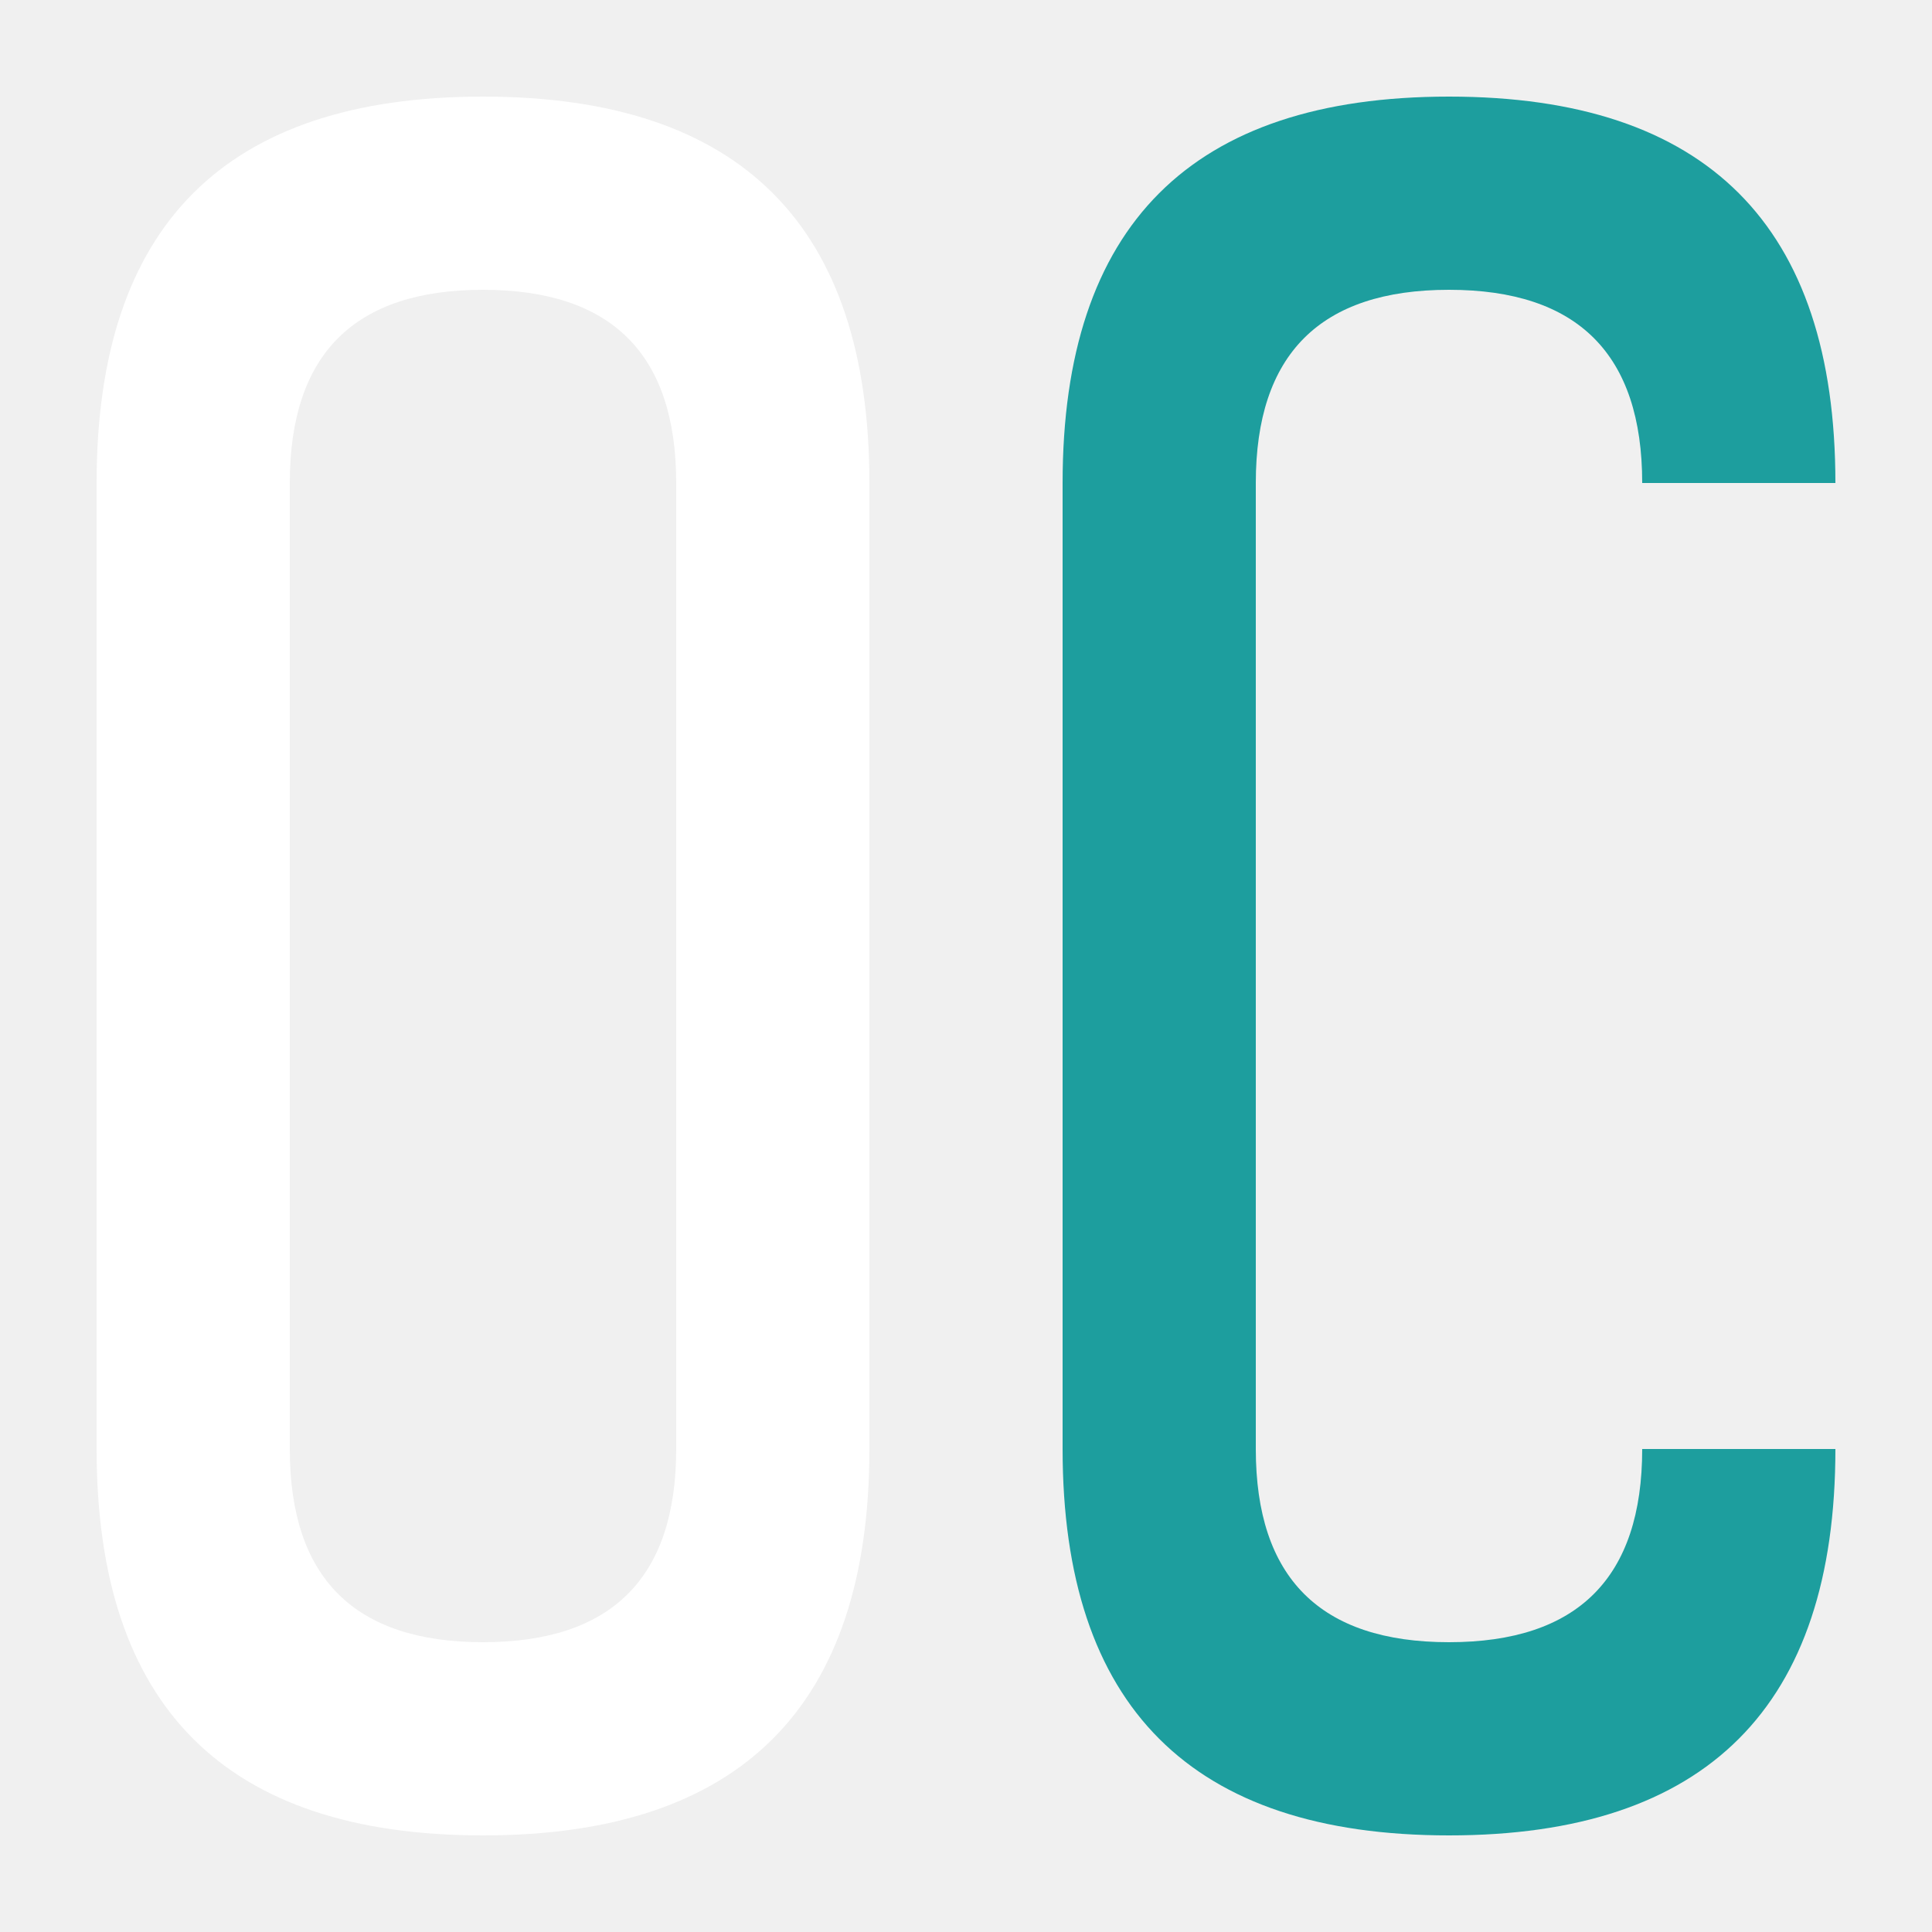
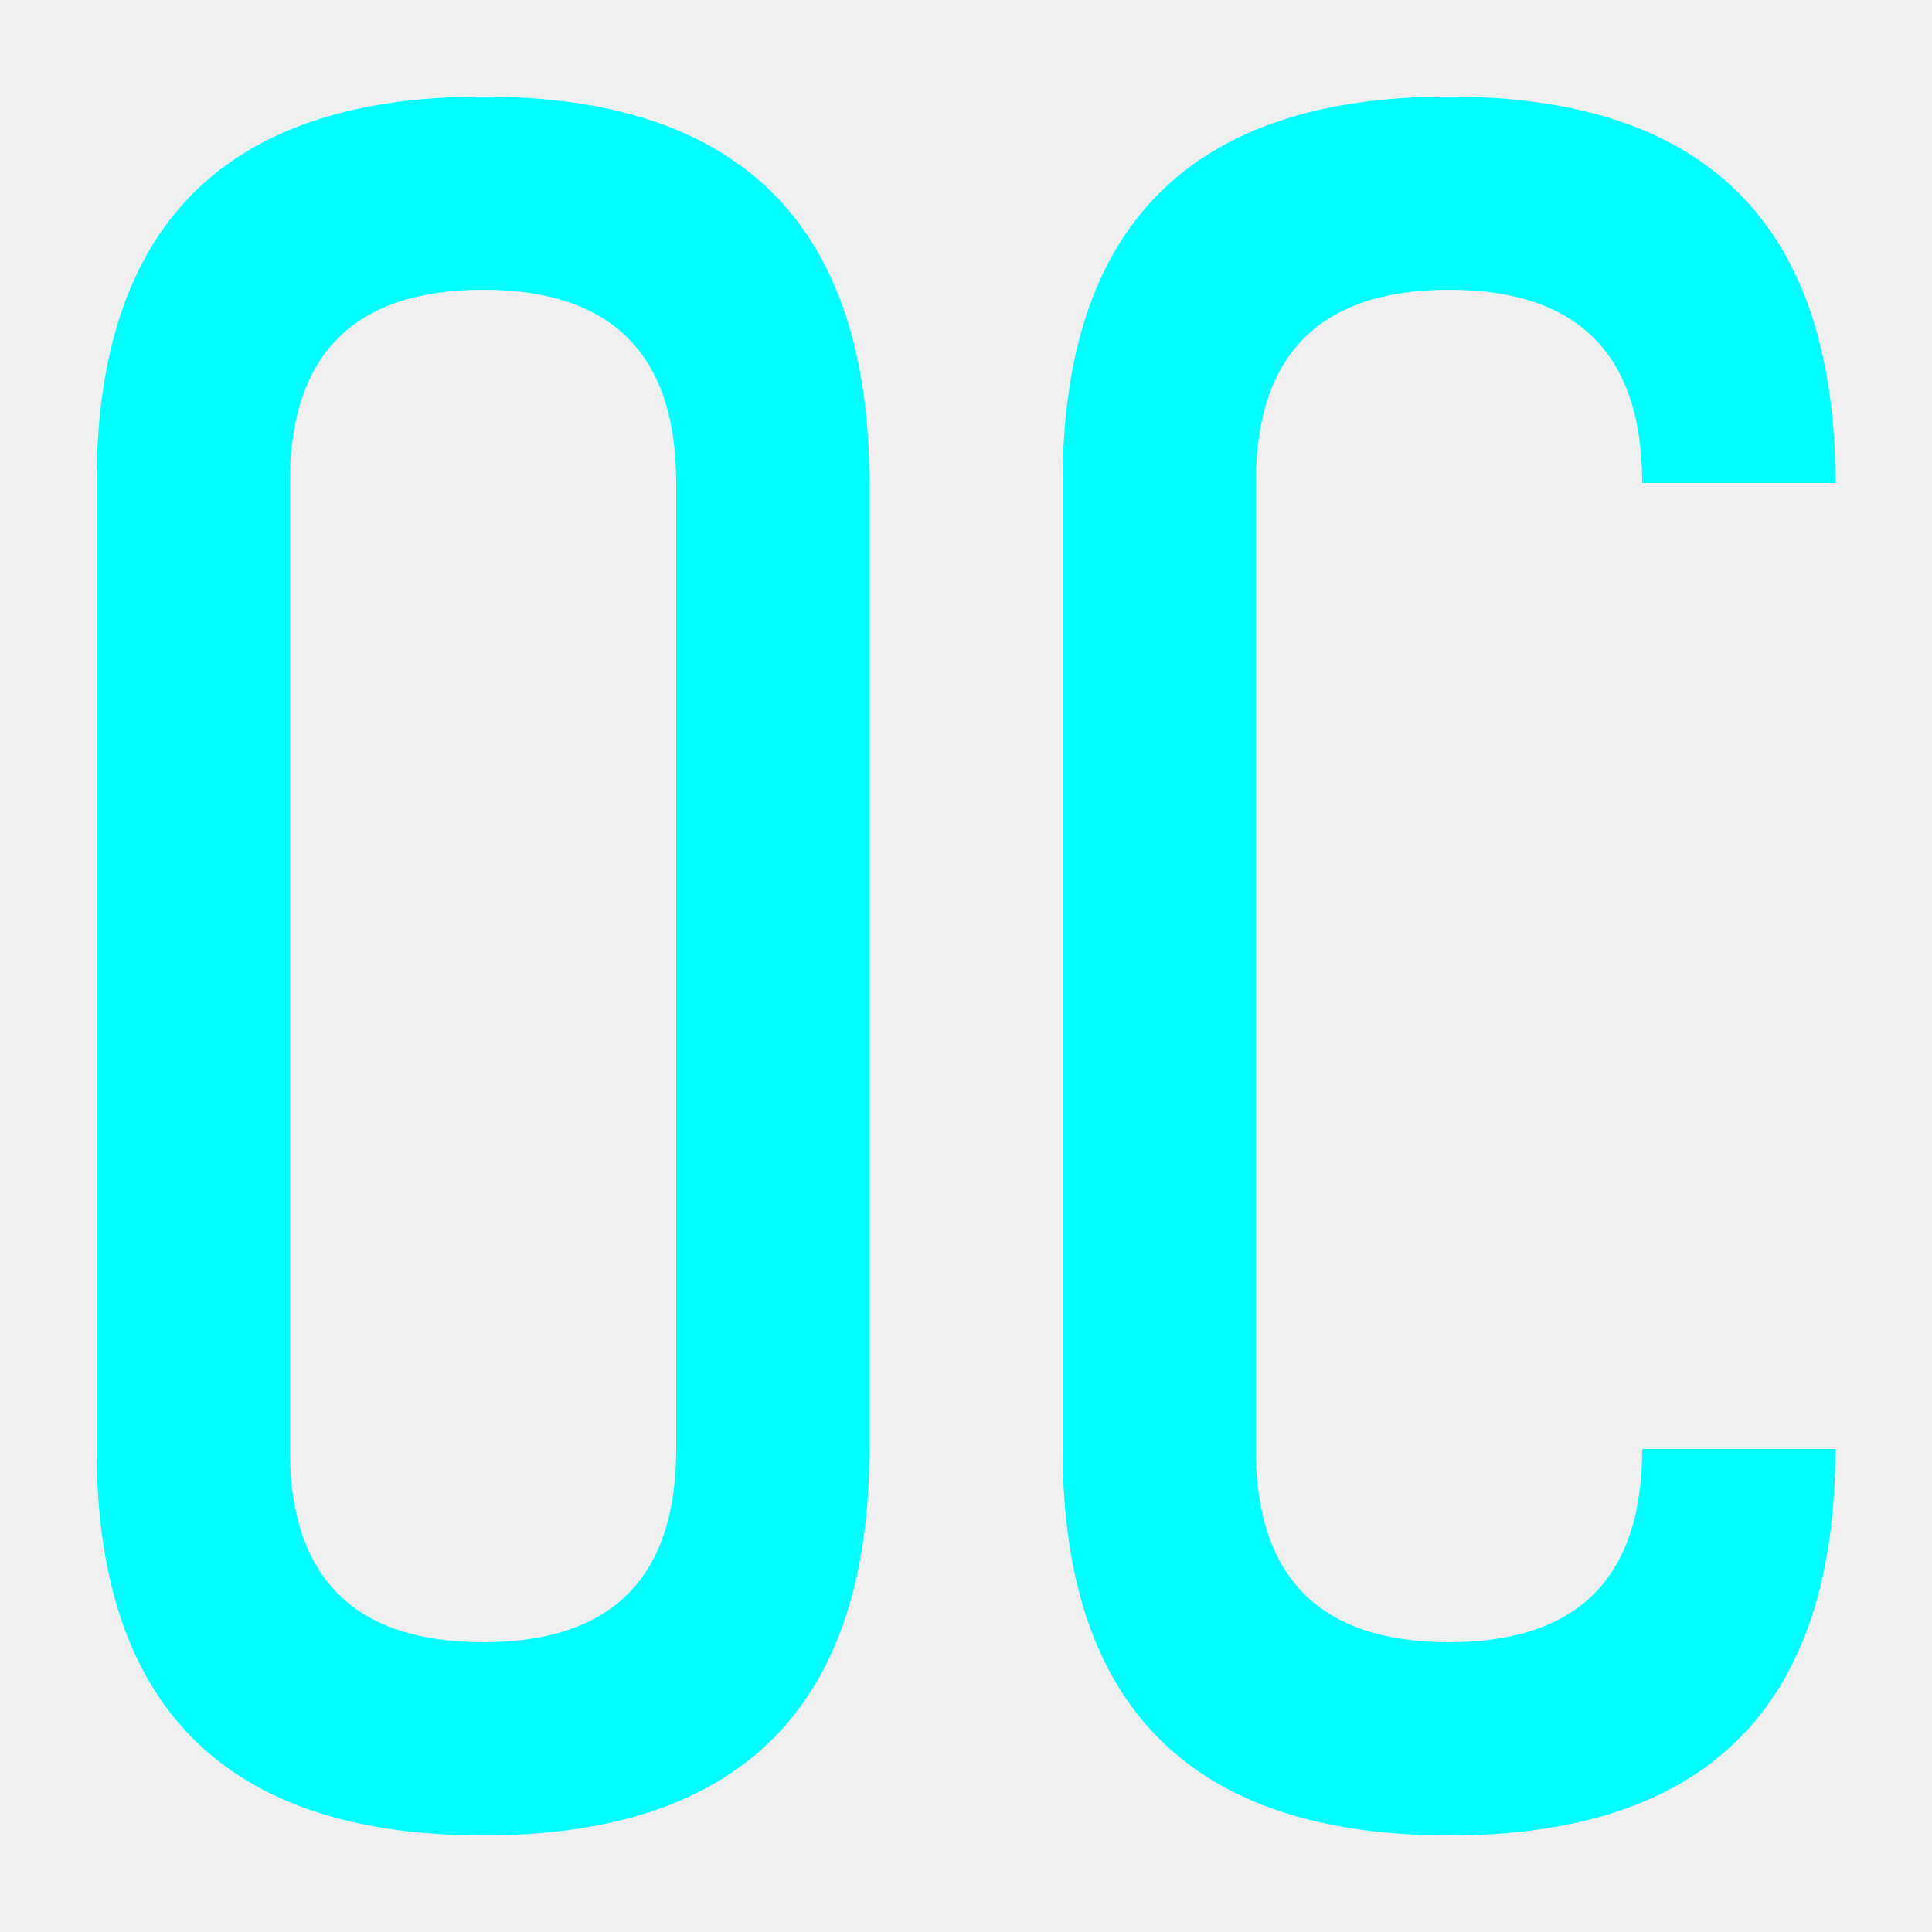
<svg xmlns="http://www.w3.org/2000/svg" viewBox="0 0 100 100" width="100" height="100">
-   <path d="M5 25 Q5 5 25 5 45 5 45 25 45 75 45 75 45 95 25 95 5 95 5 75 5 25 5 25 15 25 15 25 15 75 15 75 15 85 25 85 35 85 35 75 35 25 35 25 35 15 25 15 15 15 15 25 5 25 5 25" fill="white" />
-   <path d="M55 25 Q55 75 55 75 55 95 75 95 95 95 95 75 85 75 85 75 85 85 75 85 65 85 65 75 65 25 65 25 65 15 75 15 85 15 85 25 95 25 95 25 95 5 75 5 55 5 55 25" fill="rgb(29, 158, 158)" />
+   <path d="M5 25 Q5 5 25 5 45 5 45 25 45 75 45 75 45 95 25 95 5 95 5 75 5 25 5 25 15 25 15 25 15 75 15 75 15 85 25 85 35 85 35 75 35 25 35 25 35 15 25 15 15 15 15 25 5 25 5 25" fill="aqua" />
+   <path d="M55 25 Q55 75 55 75 55 95 75 95 95 95 95 75 85 75 85 75 85 85 75 85 65 85 65 75 65 25 65 25 65 15 75 15 85 15 85 25 95 25 95 25 95 5 75 5 55 5 55 25" fill="aqua" />
</svg>
